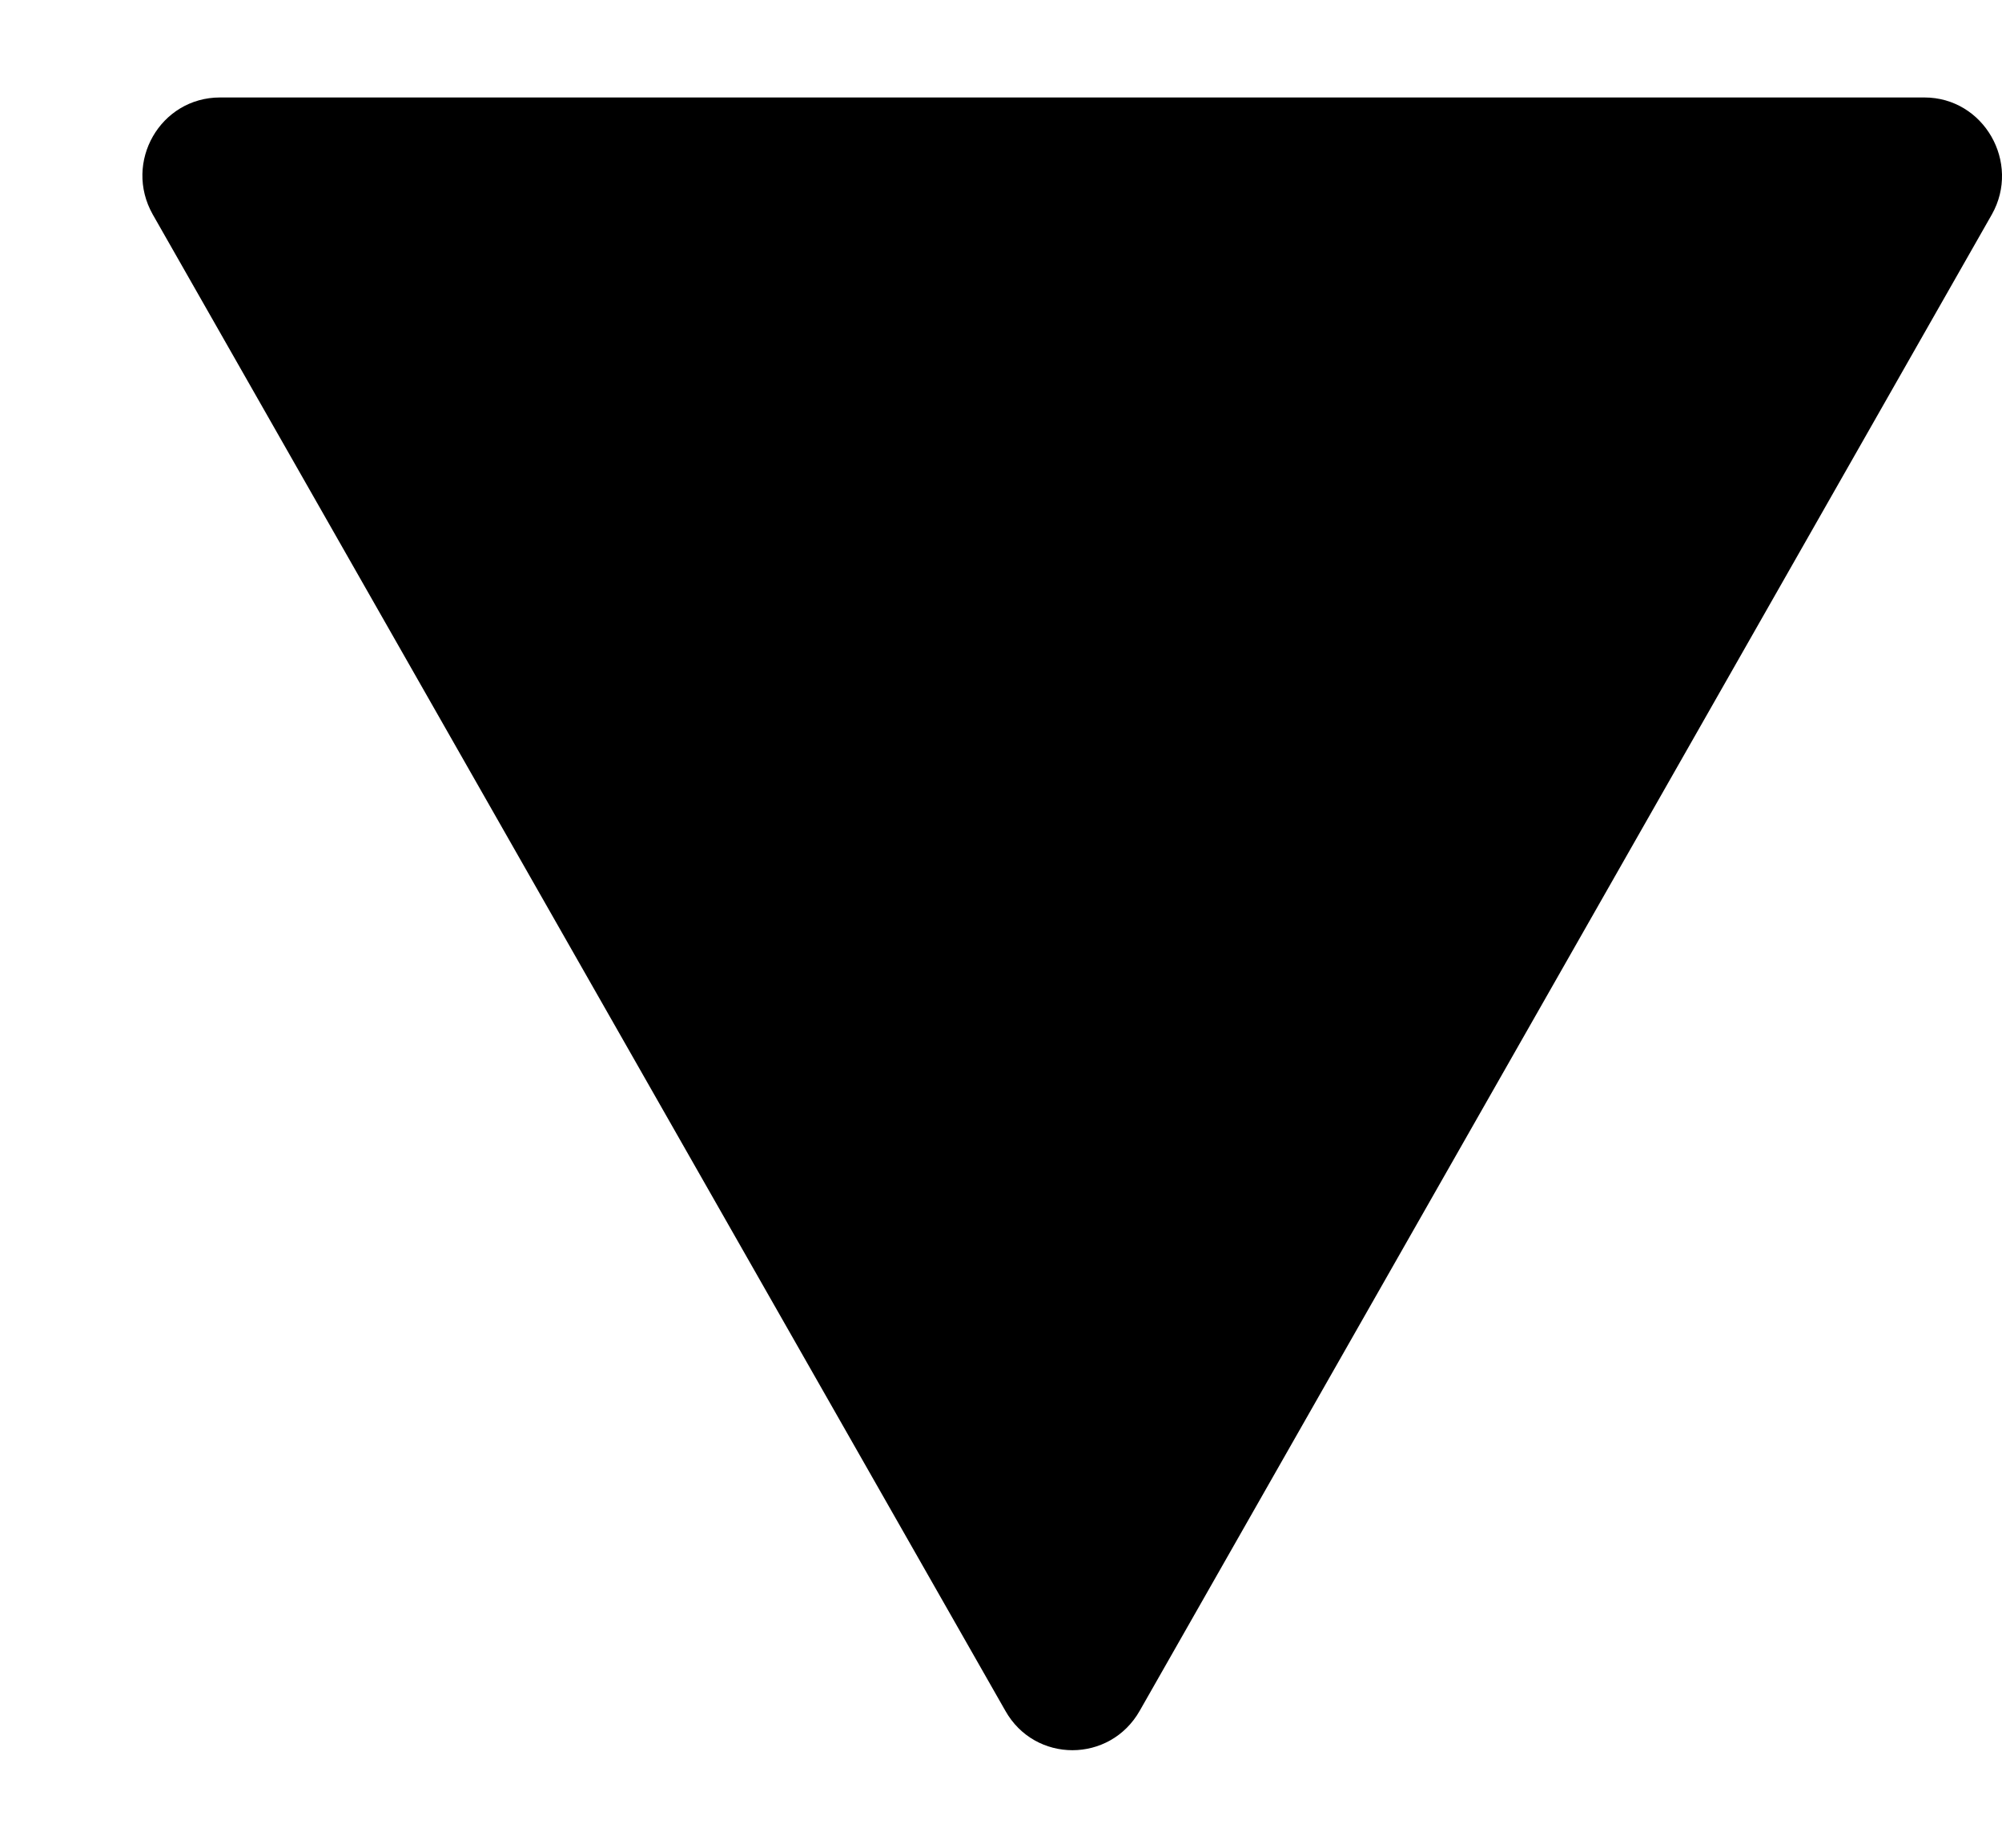
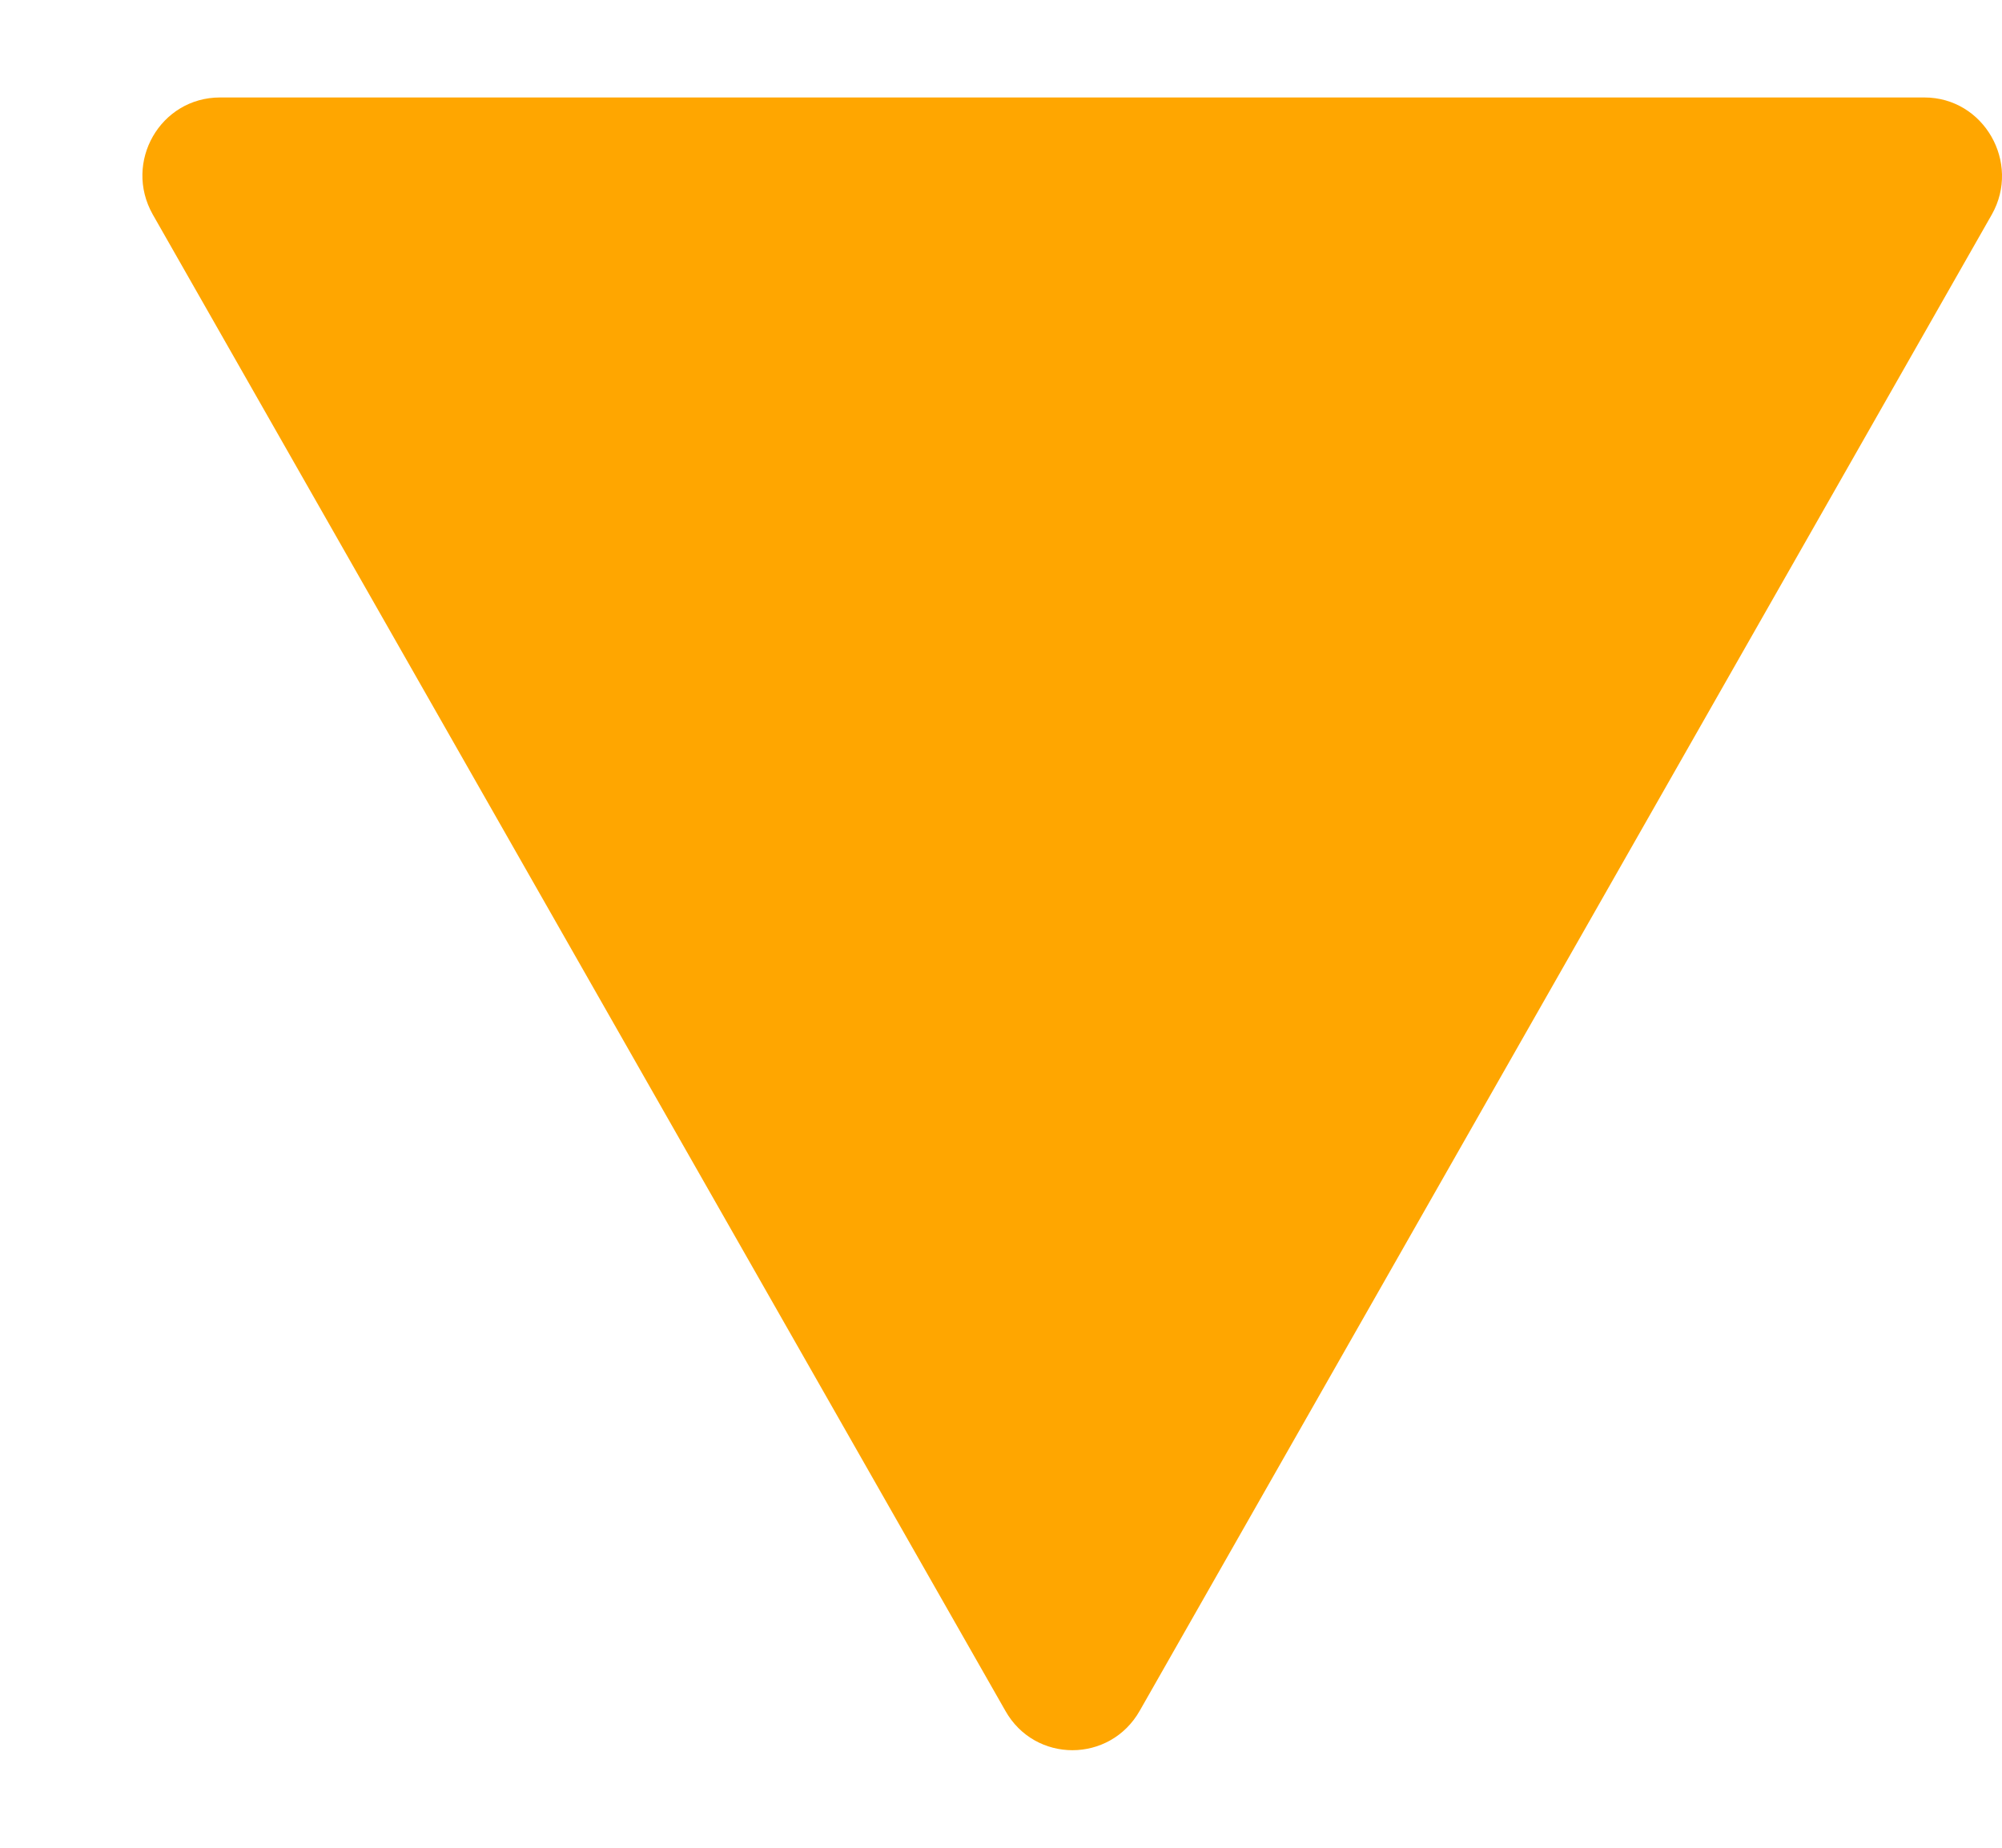
<svg xmlns="http://www.w3.org/2000/svg" enable-background="new 0 0 128 128" viewBox="0 0 13 12" version="1.1" id="svg29" width="13" height="12">
  <defs id="defs33" />
  <linearGradient id="a" x1="64" x2="64" y1="4.25" y2="123.91" gradientUnits="userSpaceOnUse">
    <stop stop-color="#FFAB40" offset="0" id="stop2" />
    <stop stop-color="#FF6D00" offset="1" id="stop4" />
  </linearGradient>
-   <path style="fill:#000000;fill-opacity:1;stroke-width:0.22" id="path25" d="m 6.963,0.633 h 5.533 c 0.386,0 0.628,0.423 0.438,0.76 L 7.401,11.11 c -0.194,0.342 -0.681,0.342 -0.873,0 L 0.992,1.393 C 0.8,1.053 1.041,0.633 1.429,0.633 Z" />
+   <path style="fill:#ffa600;fill-opacity:1;stroke-width:0.22" id="path25" d="m 6.963,0.633 h 5.533 c 0.386,0 0.628,0.423 0.438,0.76 L 7.401,11.11 c -0.194,0.342 -0.681,0.342 -0.873,0 L 0.992,1.393 C 0.8,1.053 1.041,0.633 1.429,0.633 Z" />
</svg>
